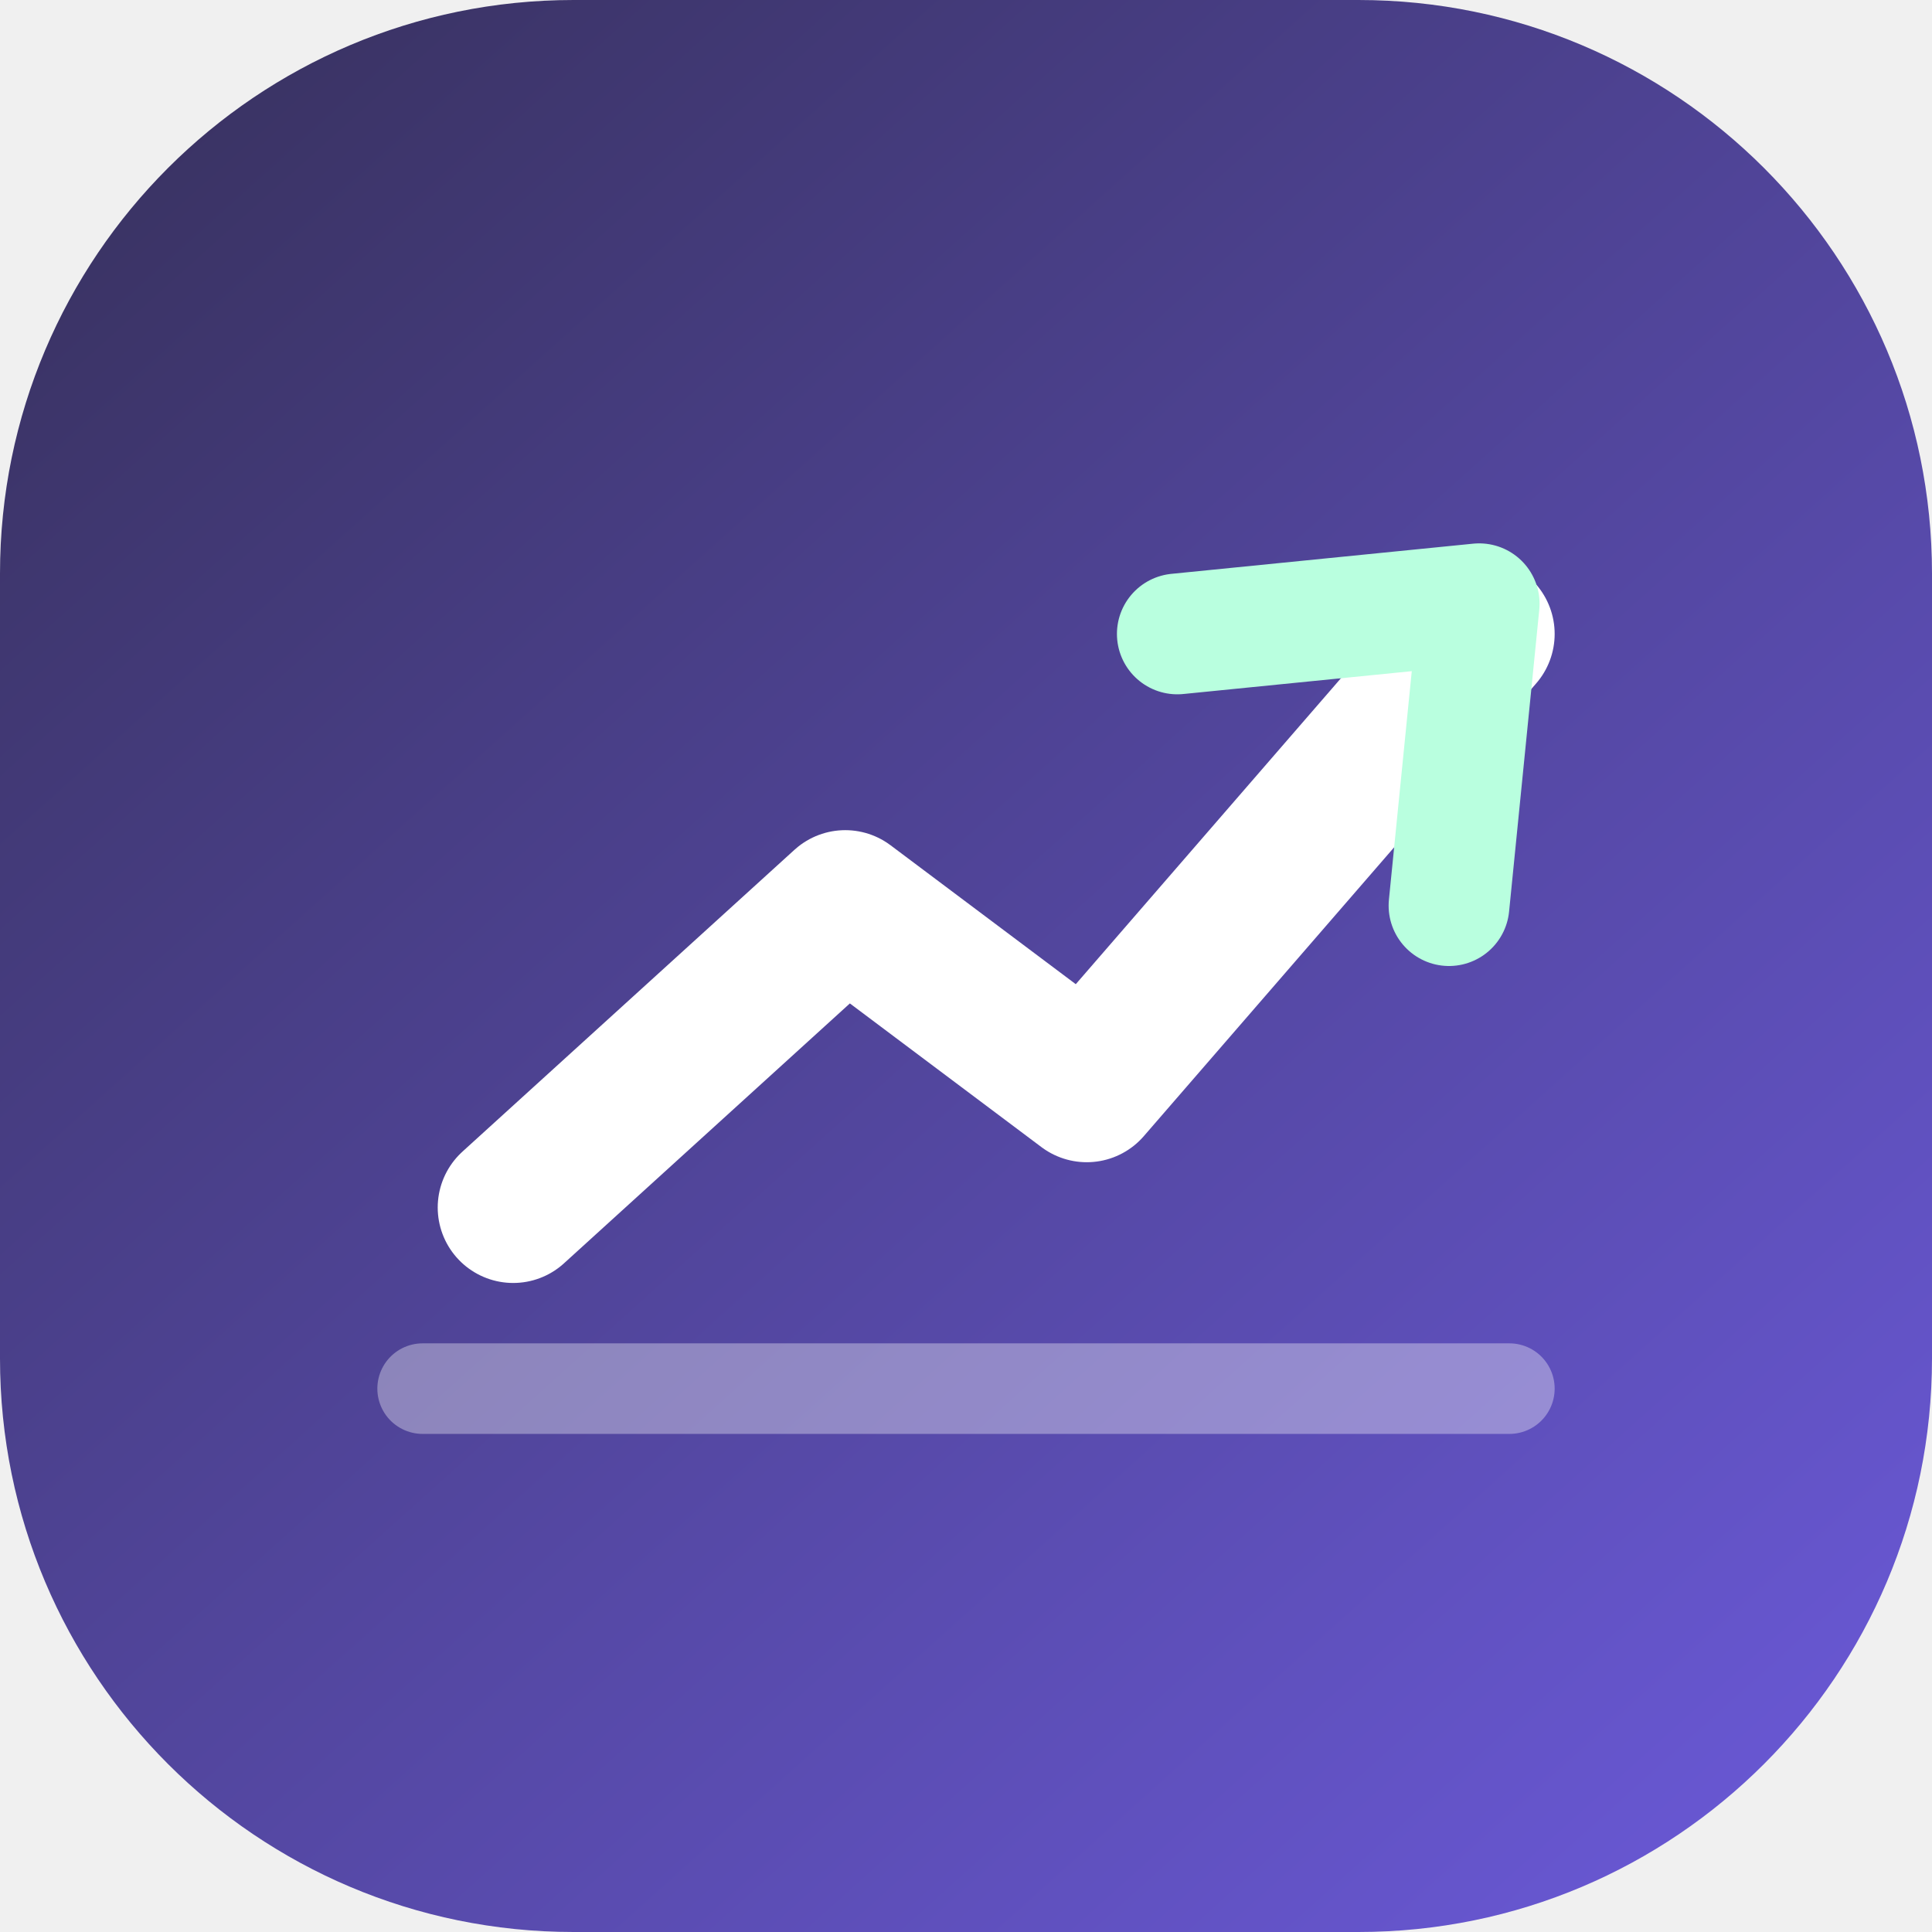
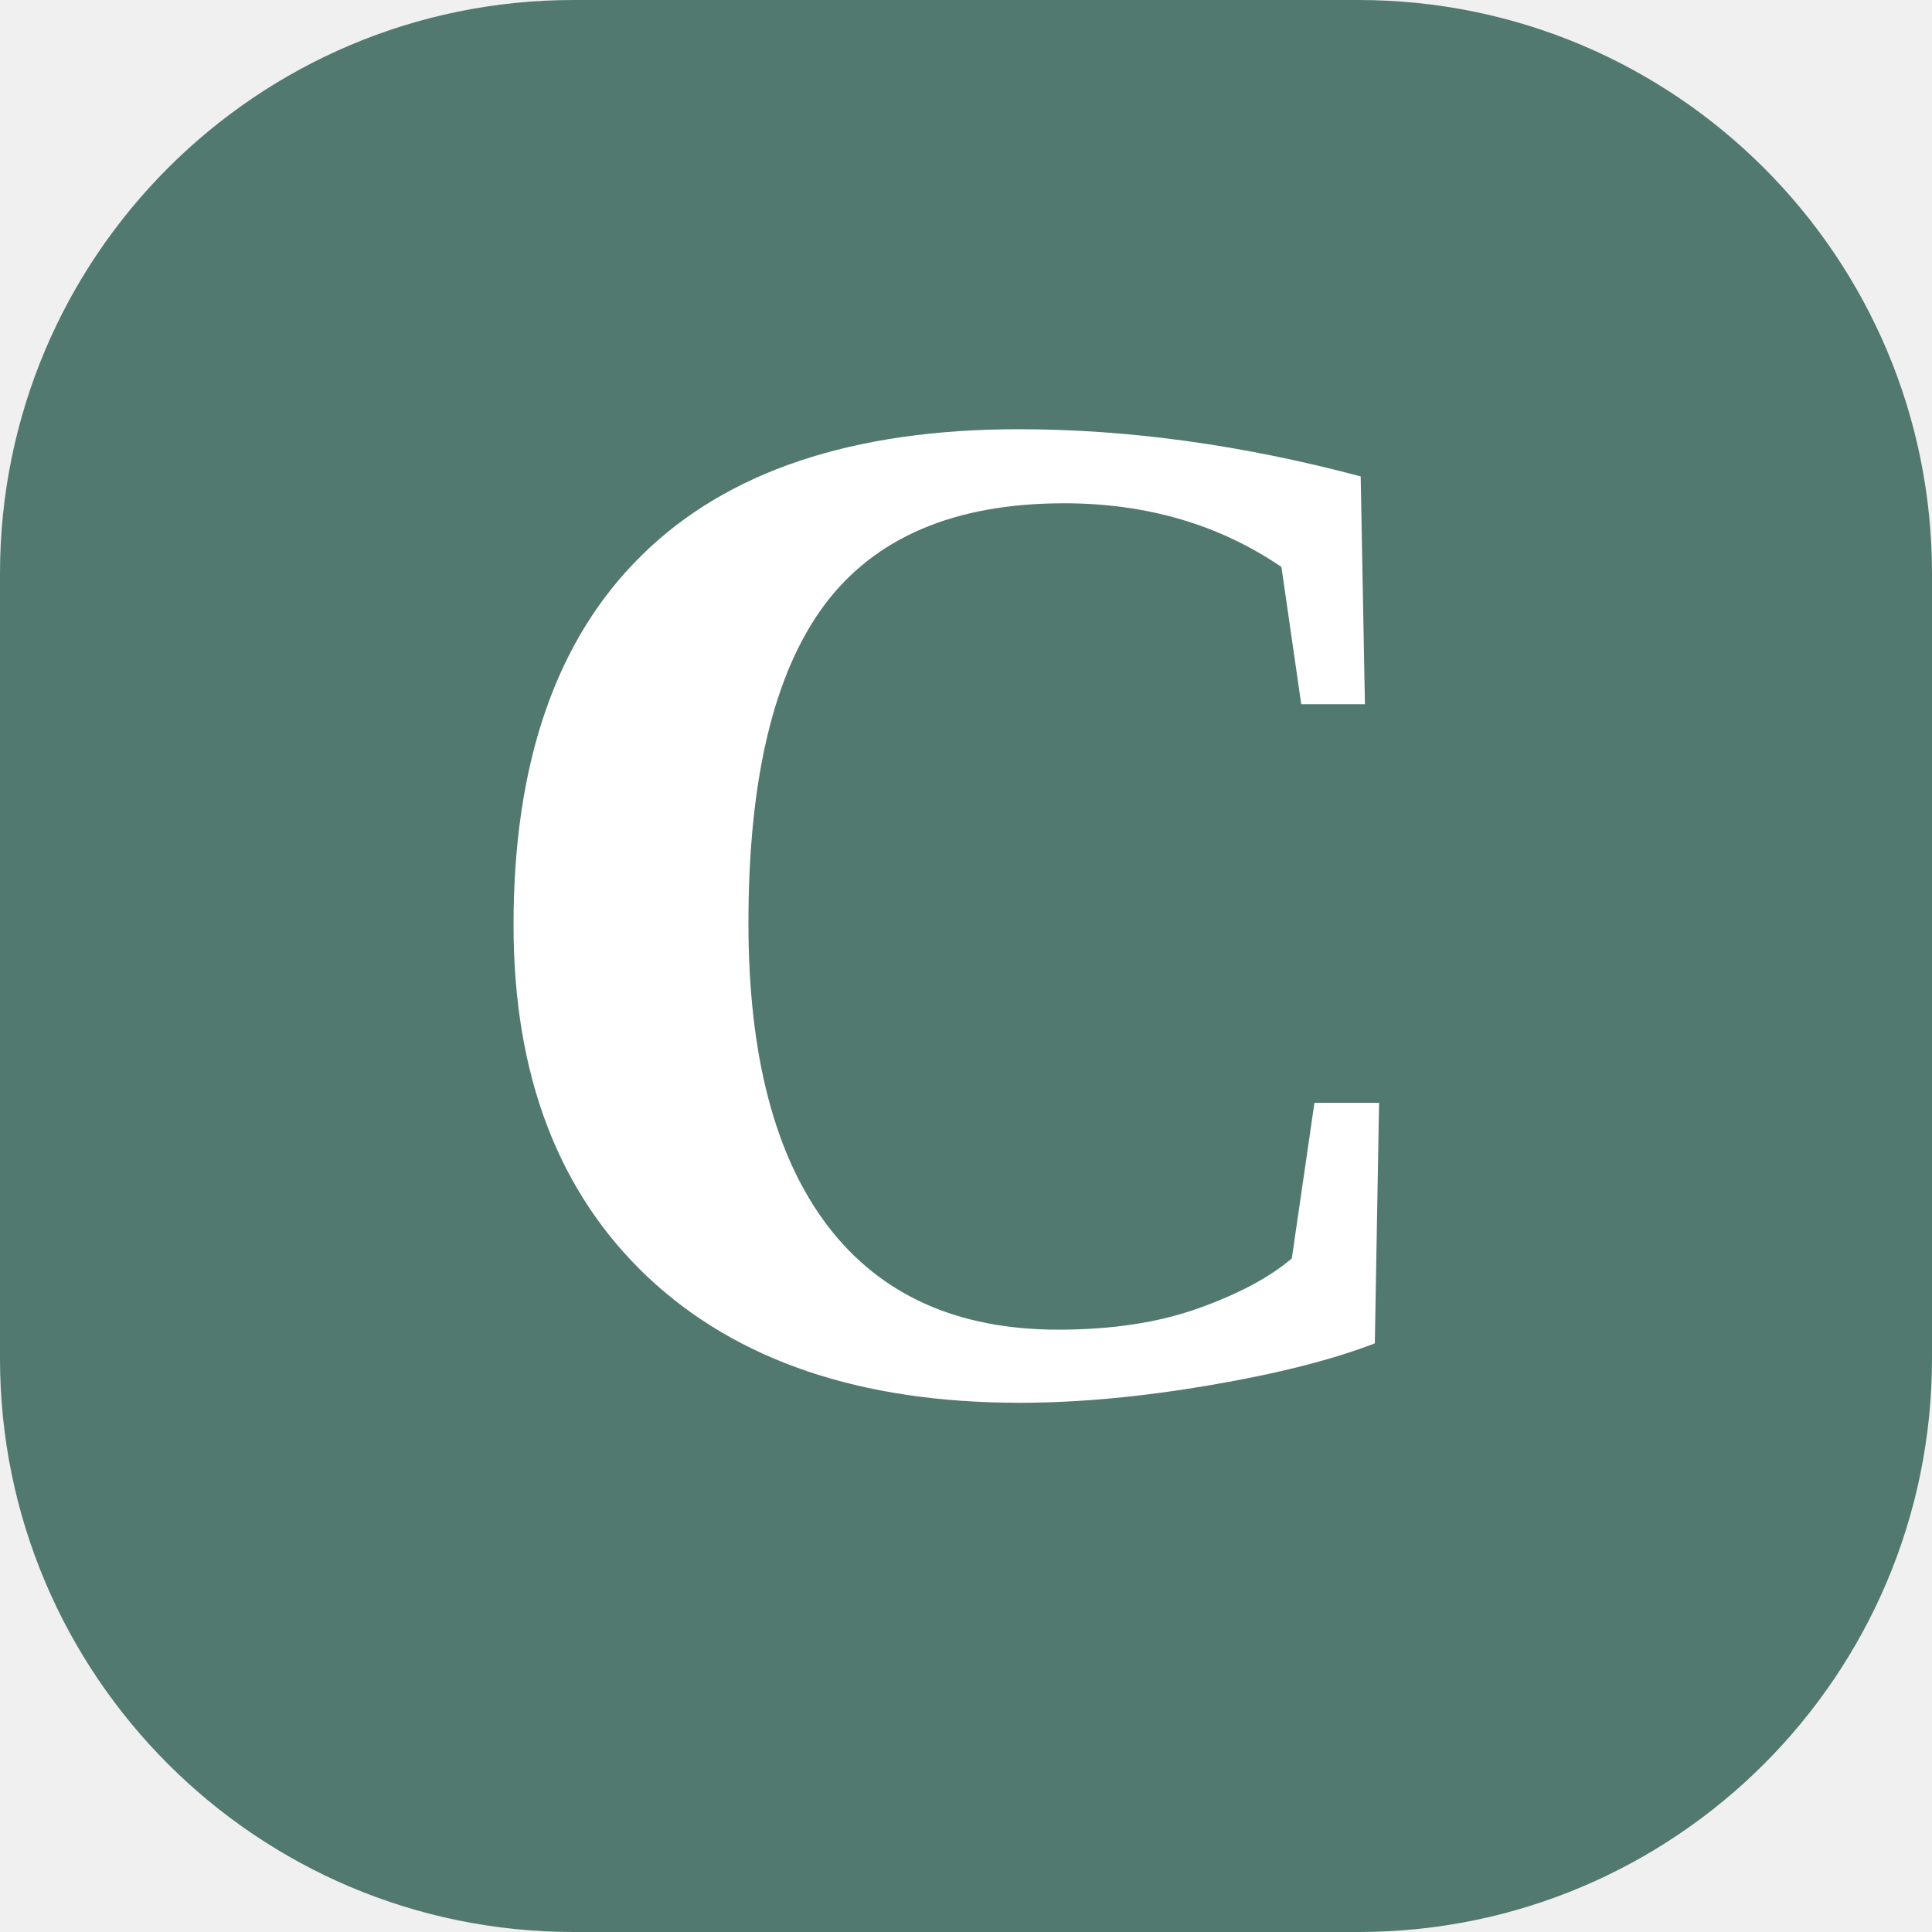
<svg xmlns="http://www.w3.org/2000/svg" viewBox="0 0 64 64">
-   <defs>
-     <linearGradient id="brand" x1="5" y1="2" x2="59" y2="62" gradientUnits="userSpaceOnUse">
-       <stop stop-color="#393261" />
-       <stop offset="1" stop-color="#6958d5" />
-     </linearGradient>
-   </defs>
-   <rect width="64" height="64" rx="19" fill="url(#brand)" />
-   <path d="M14 46h36" fill="none" stroke="#ffffff" stroke-linecap="round" stroke-opacity=".35" stroke-width="3" />
-   <path d="m17 40 11-10 8 6 13-15" fill="none" stroke="#fff" stroke-linecap="round" stroke-linejoin="round" stroke-width="5" />
-   <path d="m39 21 10-1-1 10" fill="none" stroke="#b9ffdf" stroke-linecap="round" stroke-linejoin="round" stroke-width="4" />
+   <rect width="64" height="64" rx="19" fill="#52796f" />
+   <text x="32" y="46" text-anchor="middle" fill="#fff" font-family="Georgia, 'Times New Roman', serif" font-size="48" font-weight="700">C</text>
</svg>
